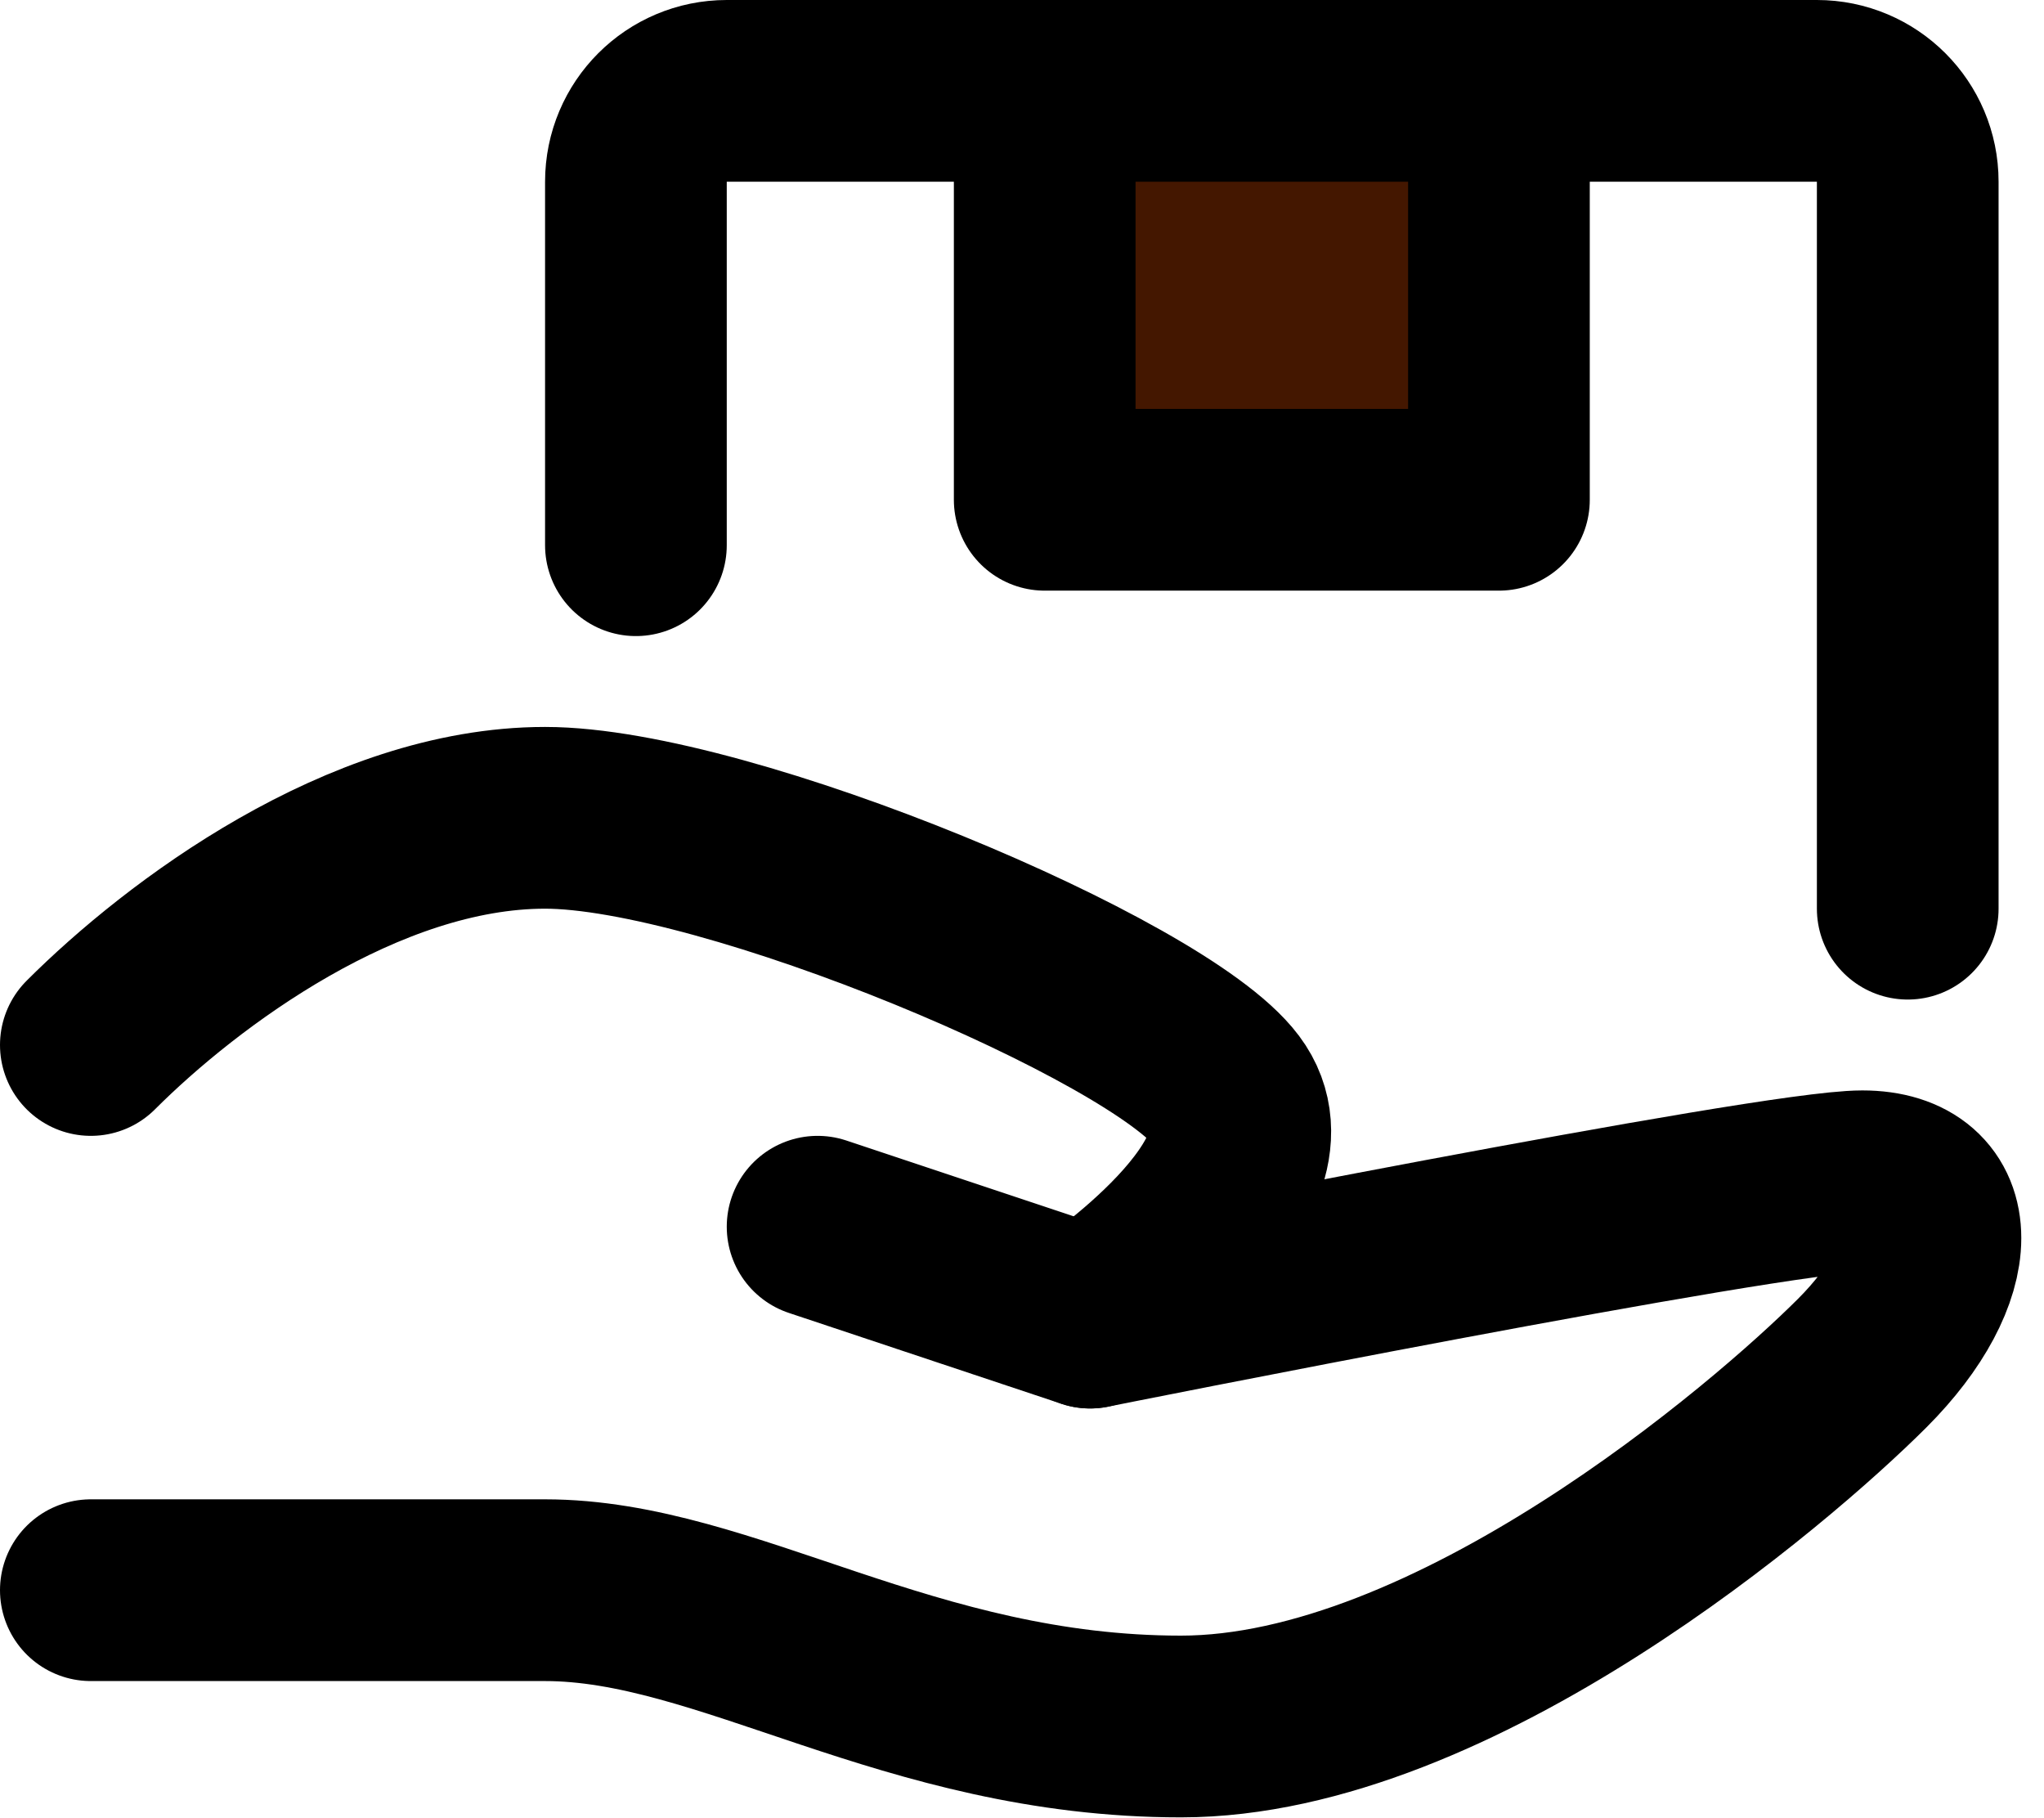
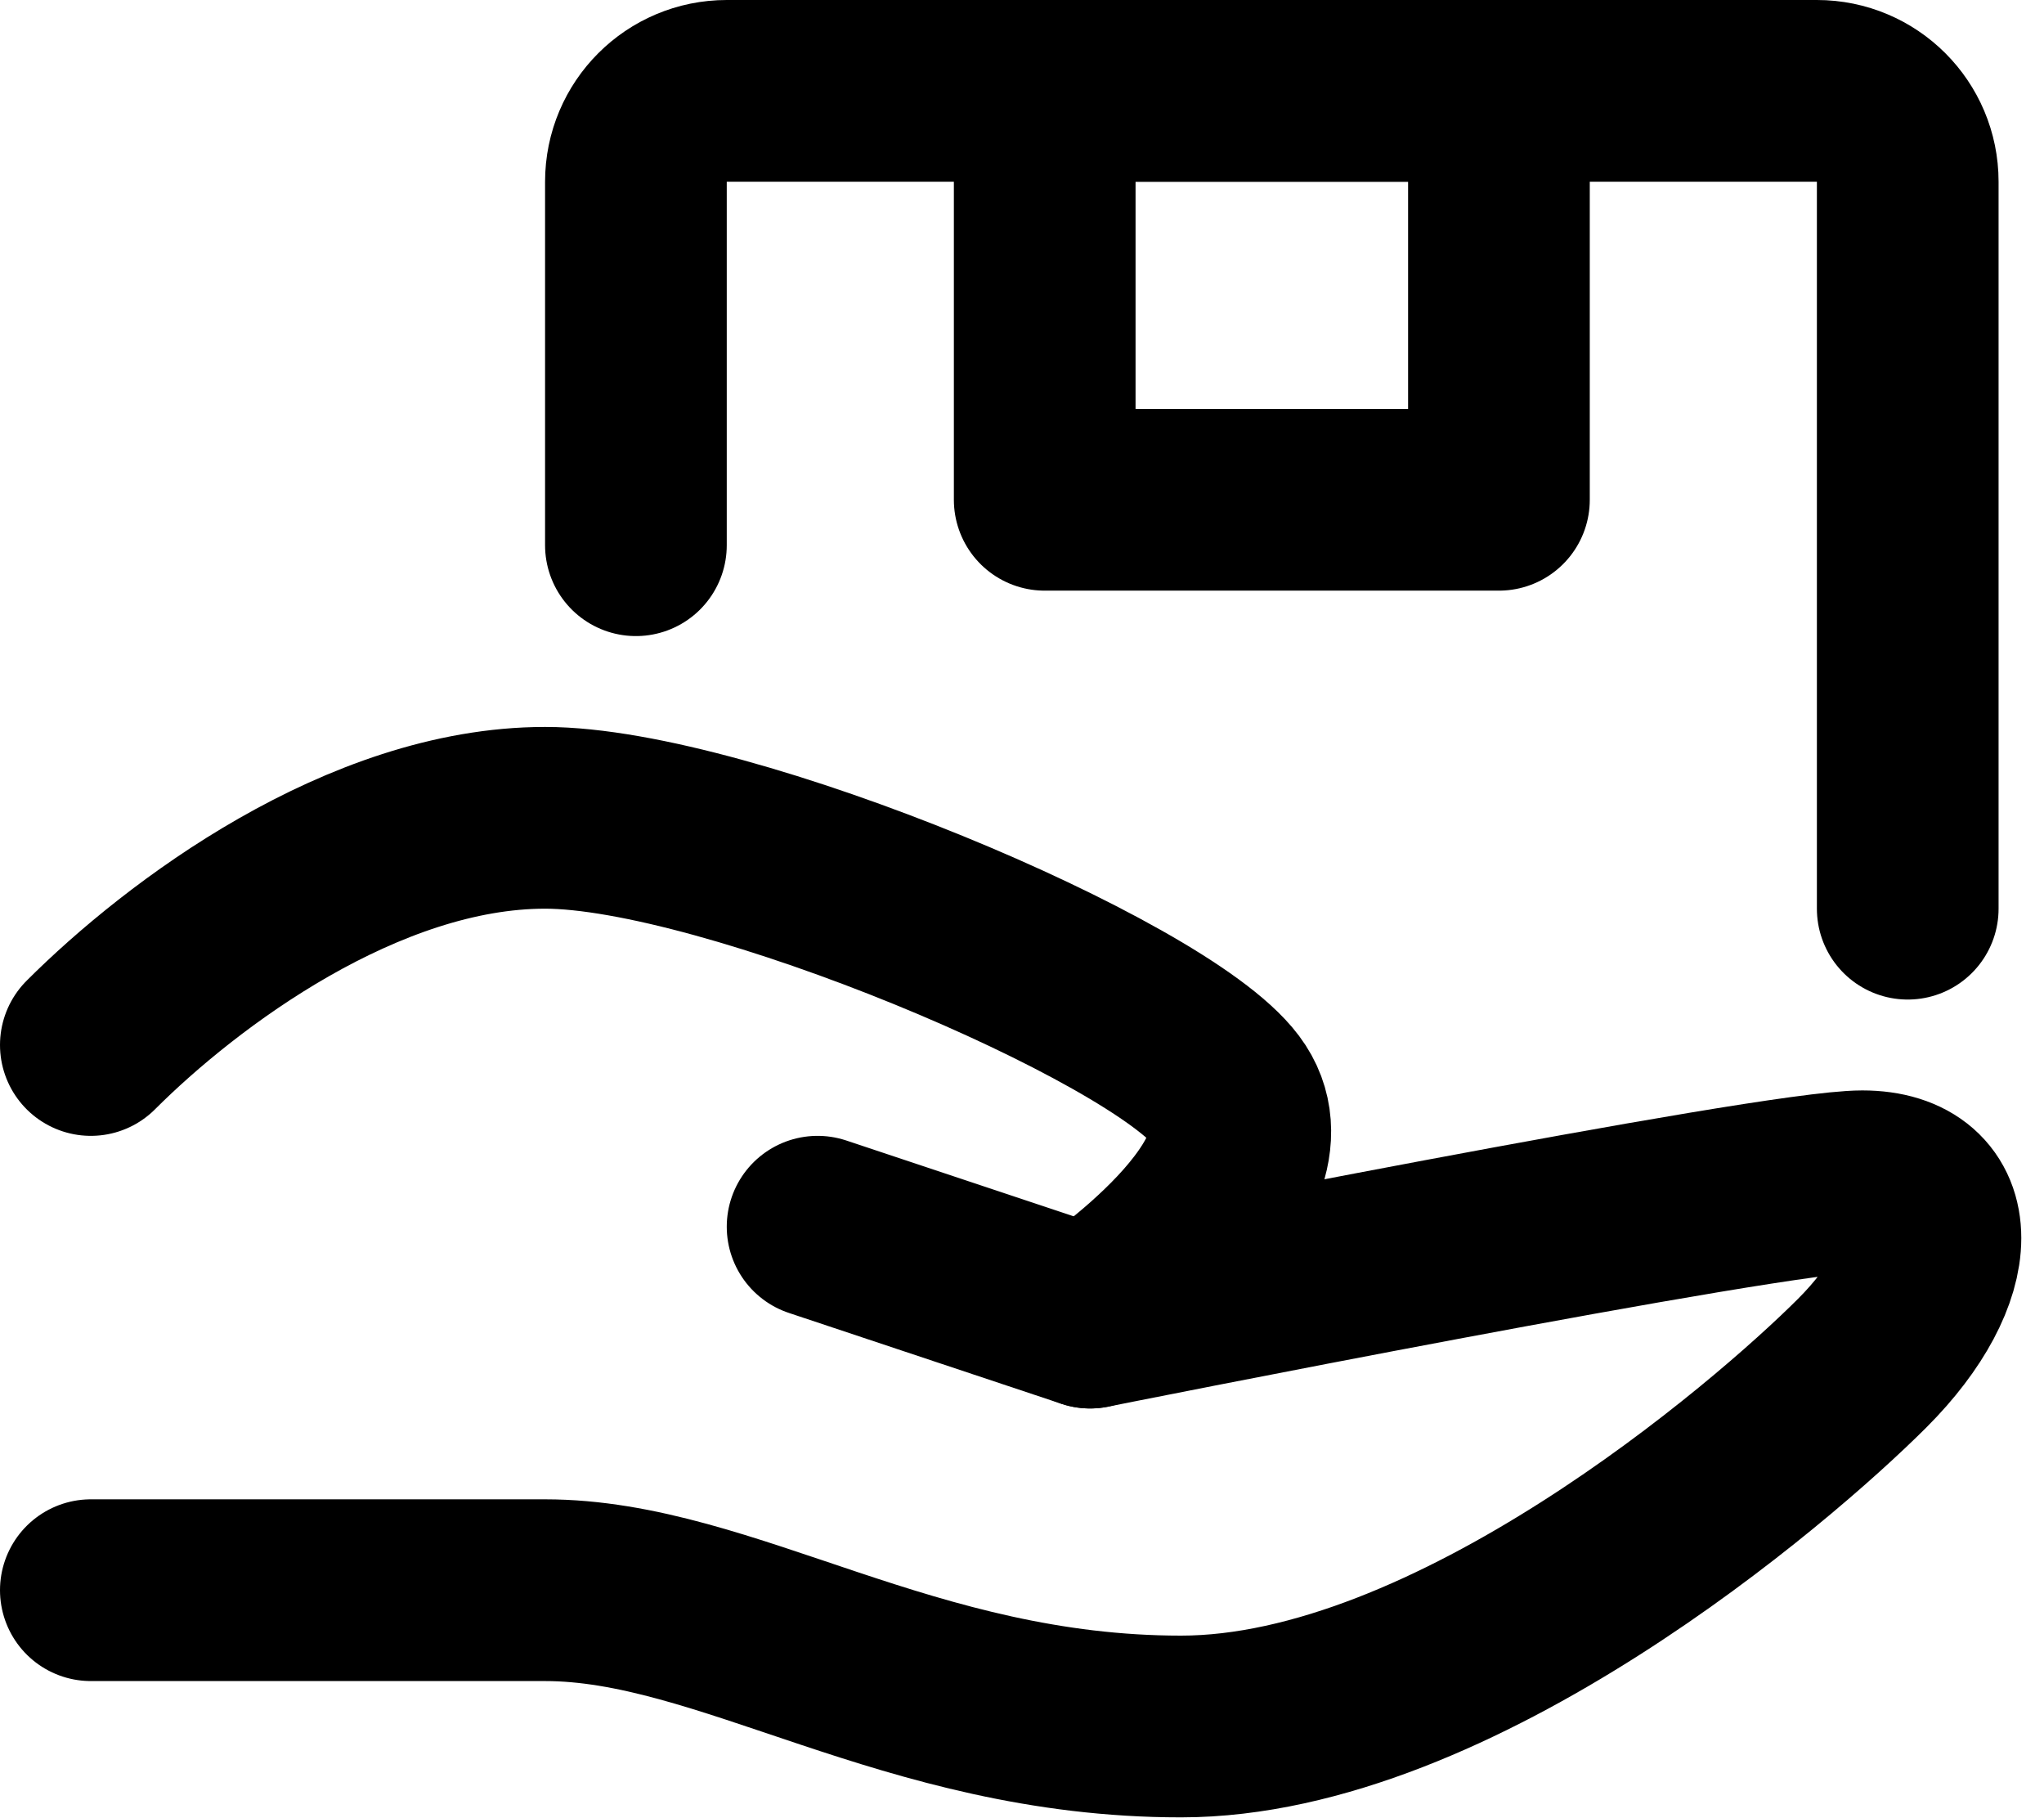
<svg xmlns="http://www.w3.org/2000/svg" width="45" height="40" viewBox="0 0 45 40" fill="none">
  <path d="M18 27L24 29C24 29 39 26 41 26C43 26 43 28 41 30C39 32 32 38 26 38C20 38 16 35 12 35C8 35 2 35 2 35" stroke="black" stroke-width="4" stroke-linecap="round" stroke-linejoin="round" />
  <path d="M2 23C4 21 8 18 12 18C16 18 25.5 22 27 24C28.5 26 24 29 24 29" stroke="black" stroke-width="4" stroke-linecap="round" stroke-linejoin="round" />
  <path d="M14 12V4C14 2.895 14.895 2 16 2H40C41.105 2 42 2.895 42 4V20" stroke="black" stroke-width="4" stroke-linecap="round" stroke-linejoin="round" />
-   <path d="M33 2H23V11H33V2Z" fill="#441700" stroke="black" stroke-width="4" stroke-linecap="round" stroke-linejoin="round" />
+   <path d="M33 2H23V11H33V2Z" stroke="black" stroke-width="4" stroke-linecap="round" stroke-linejoin="round" />
</svg>
